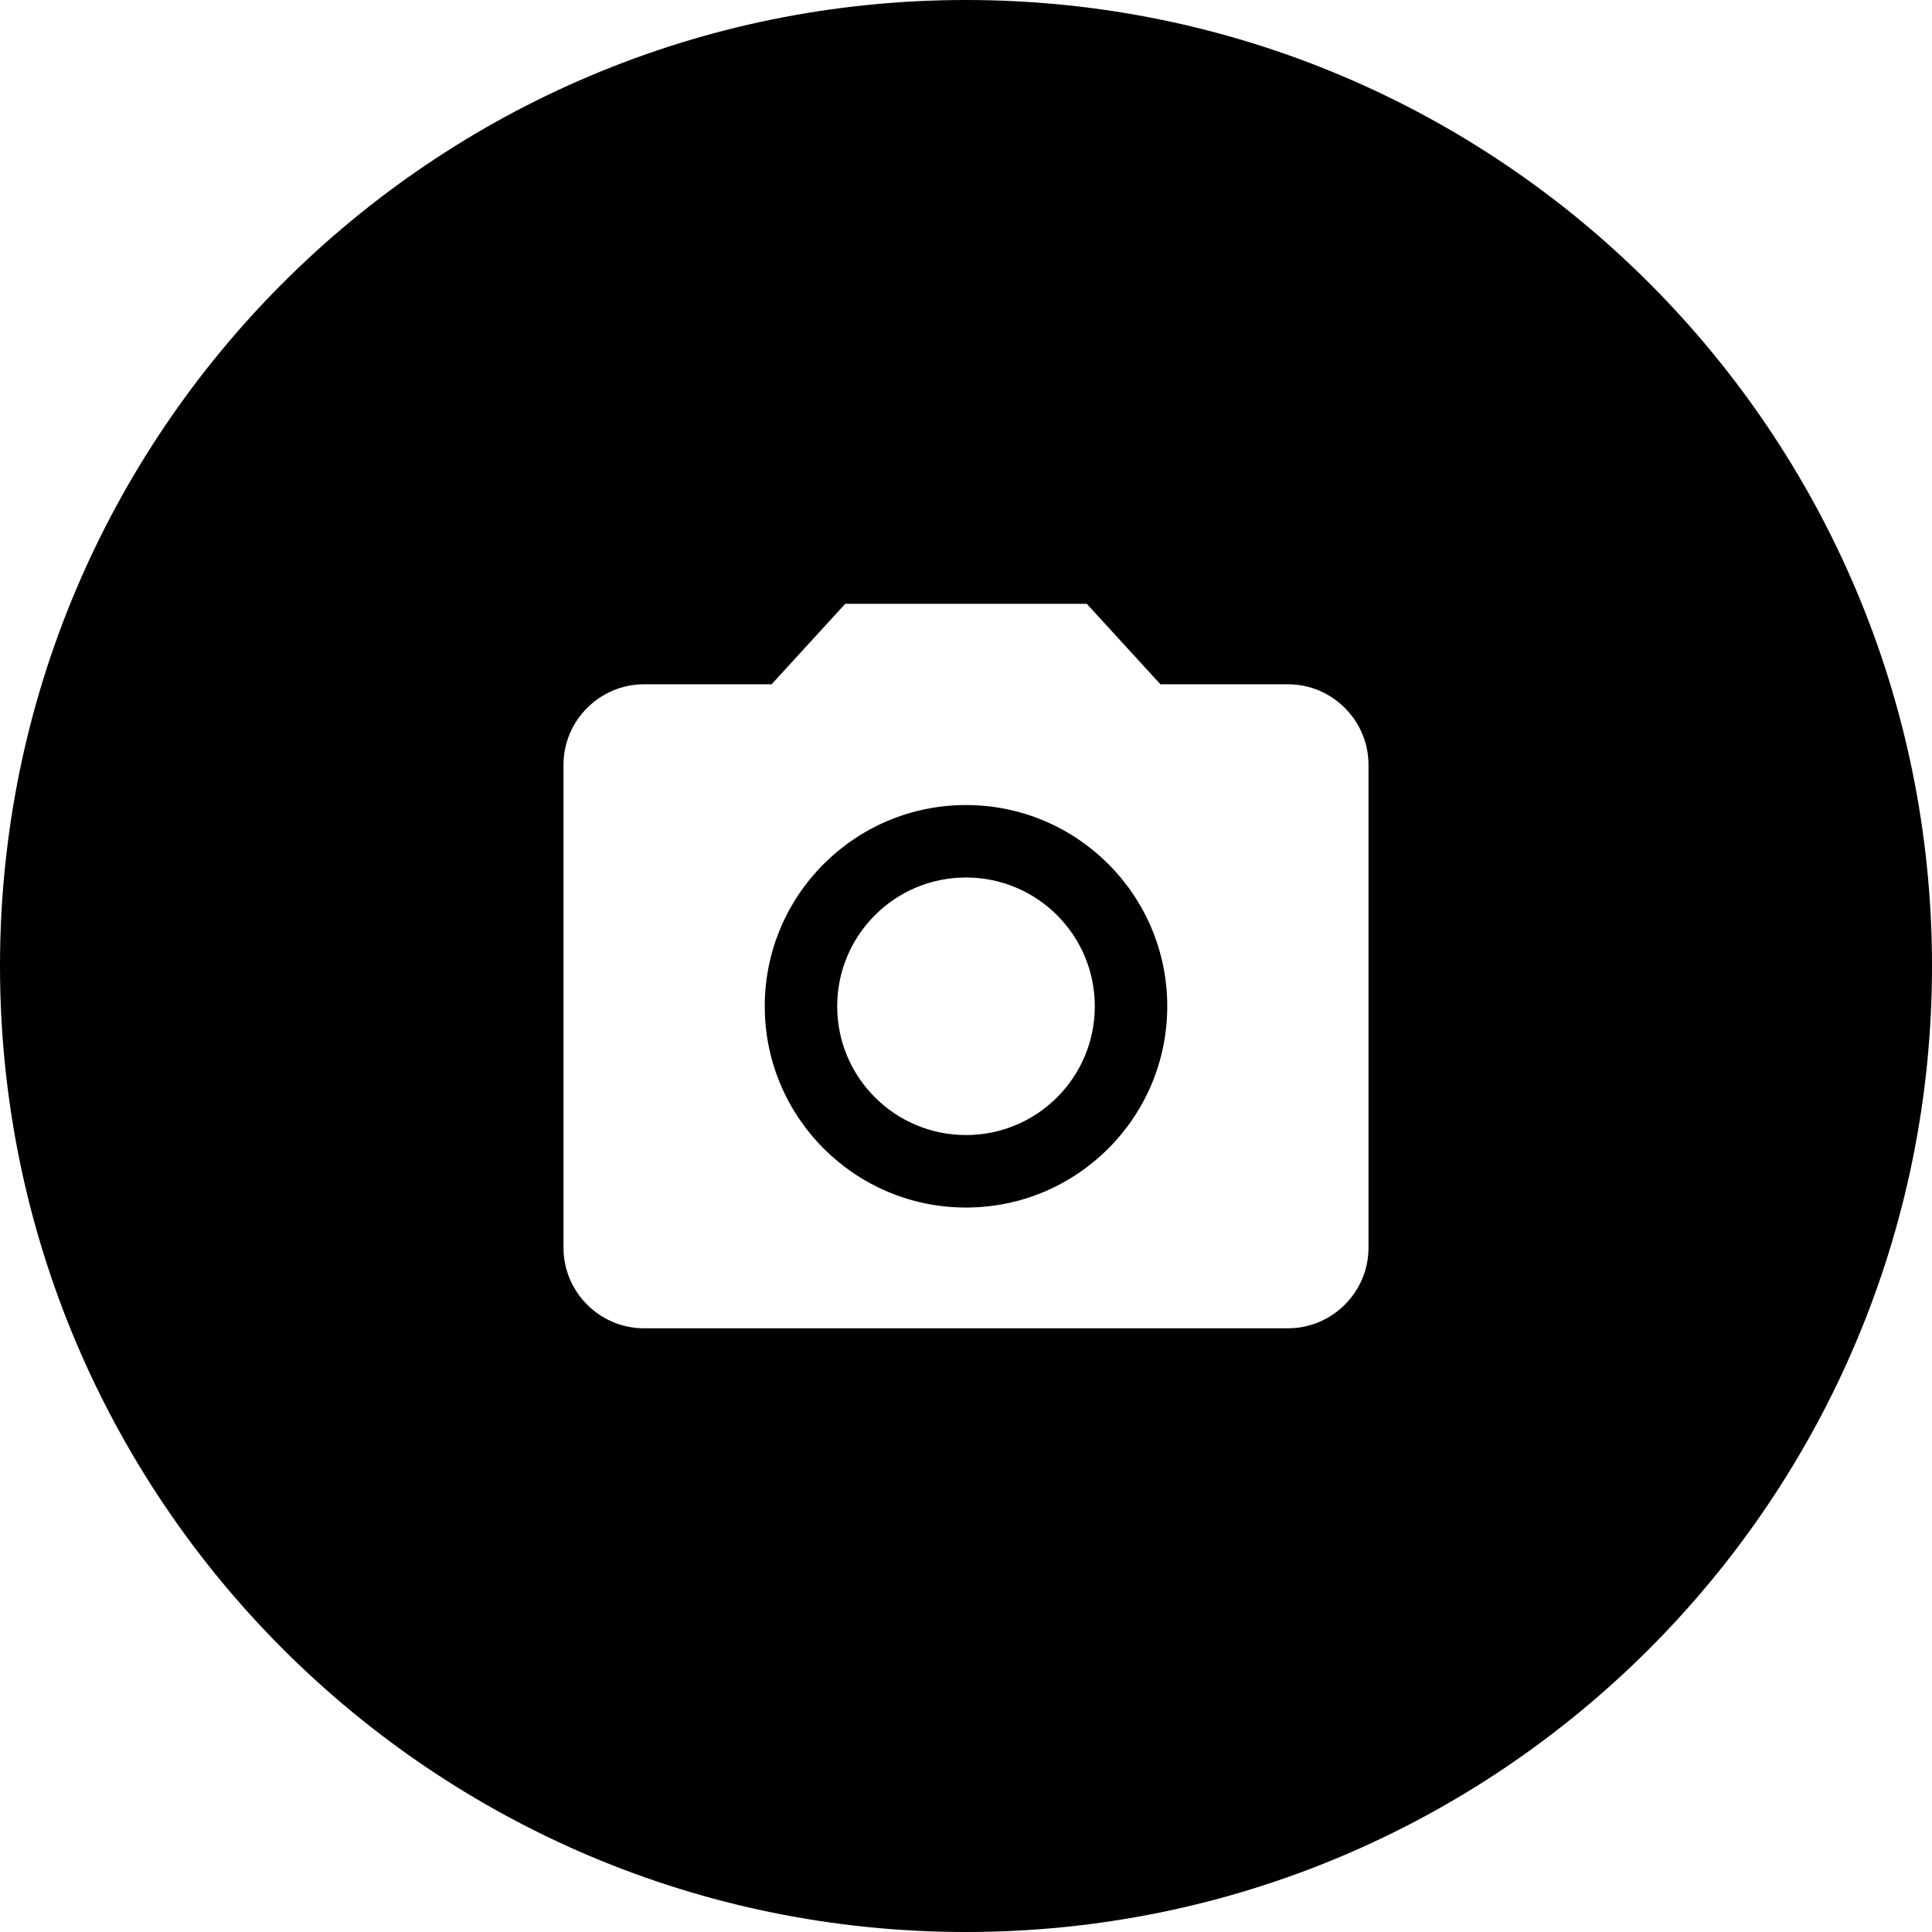
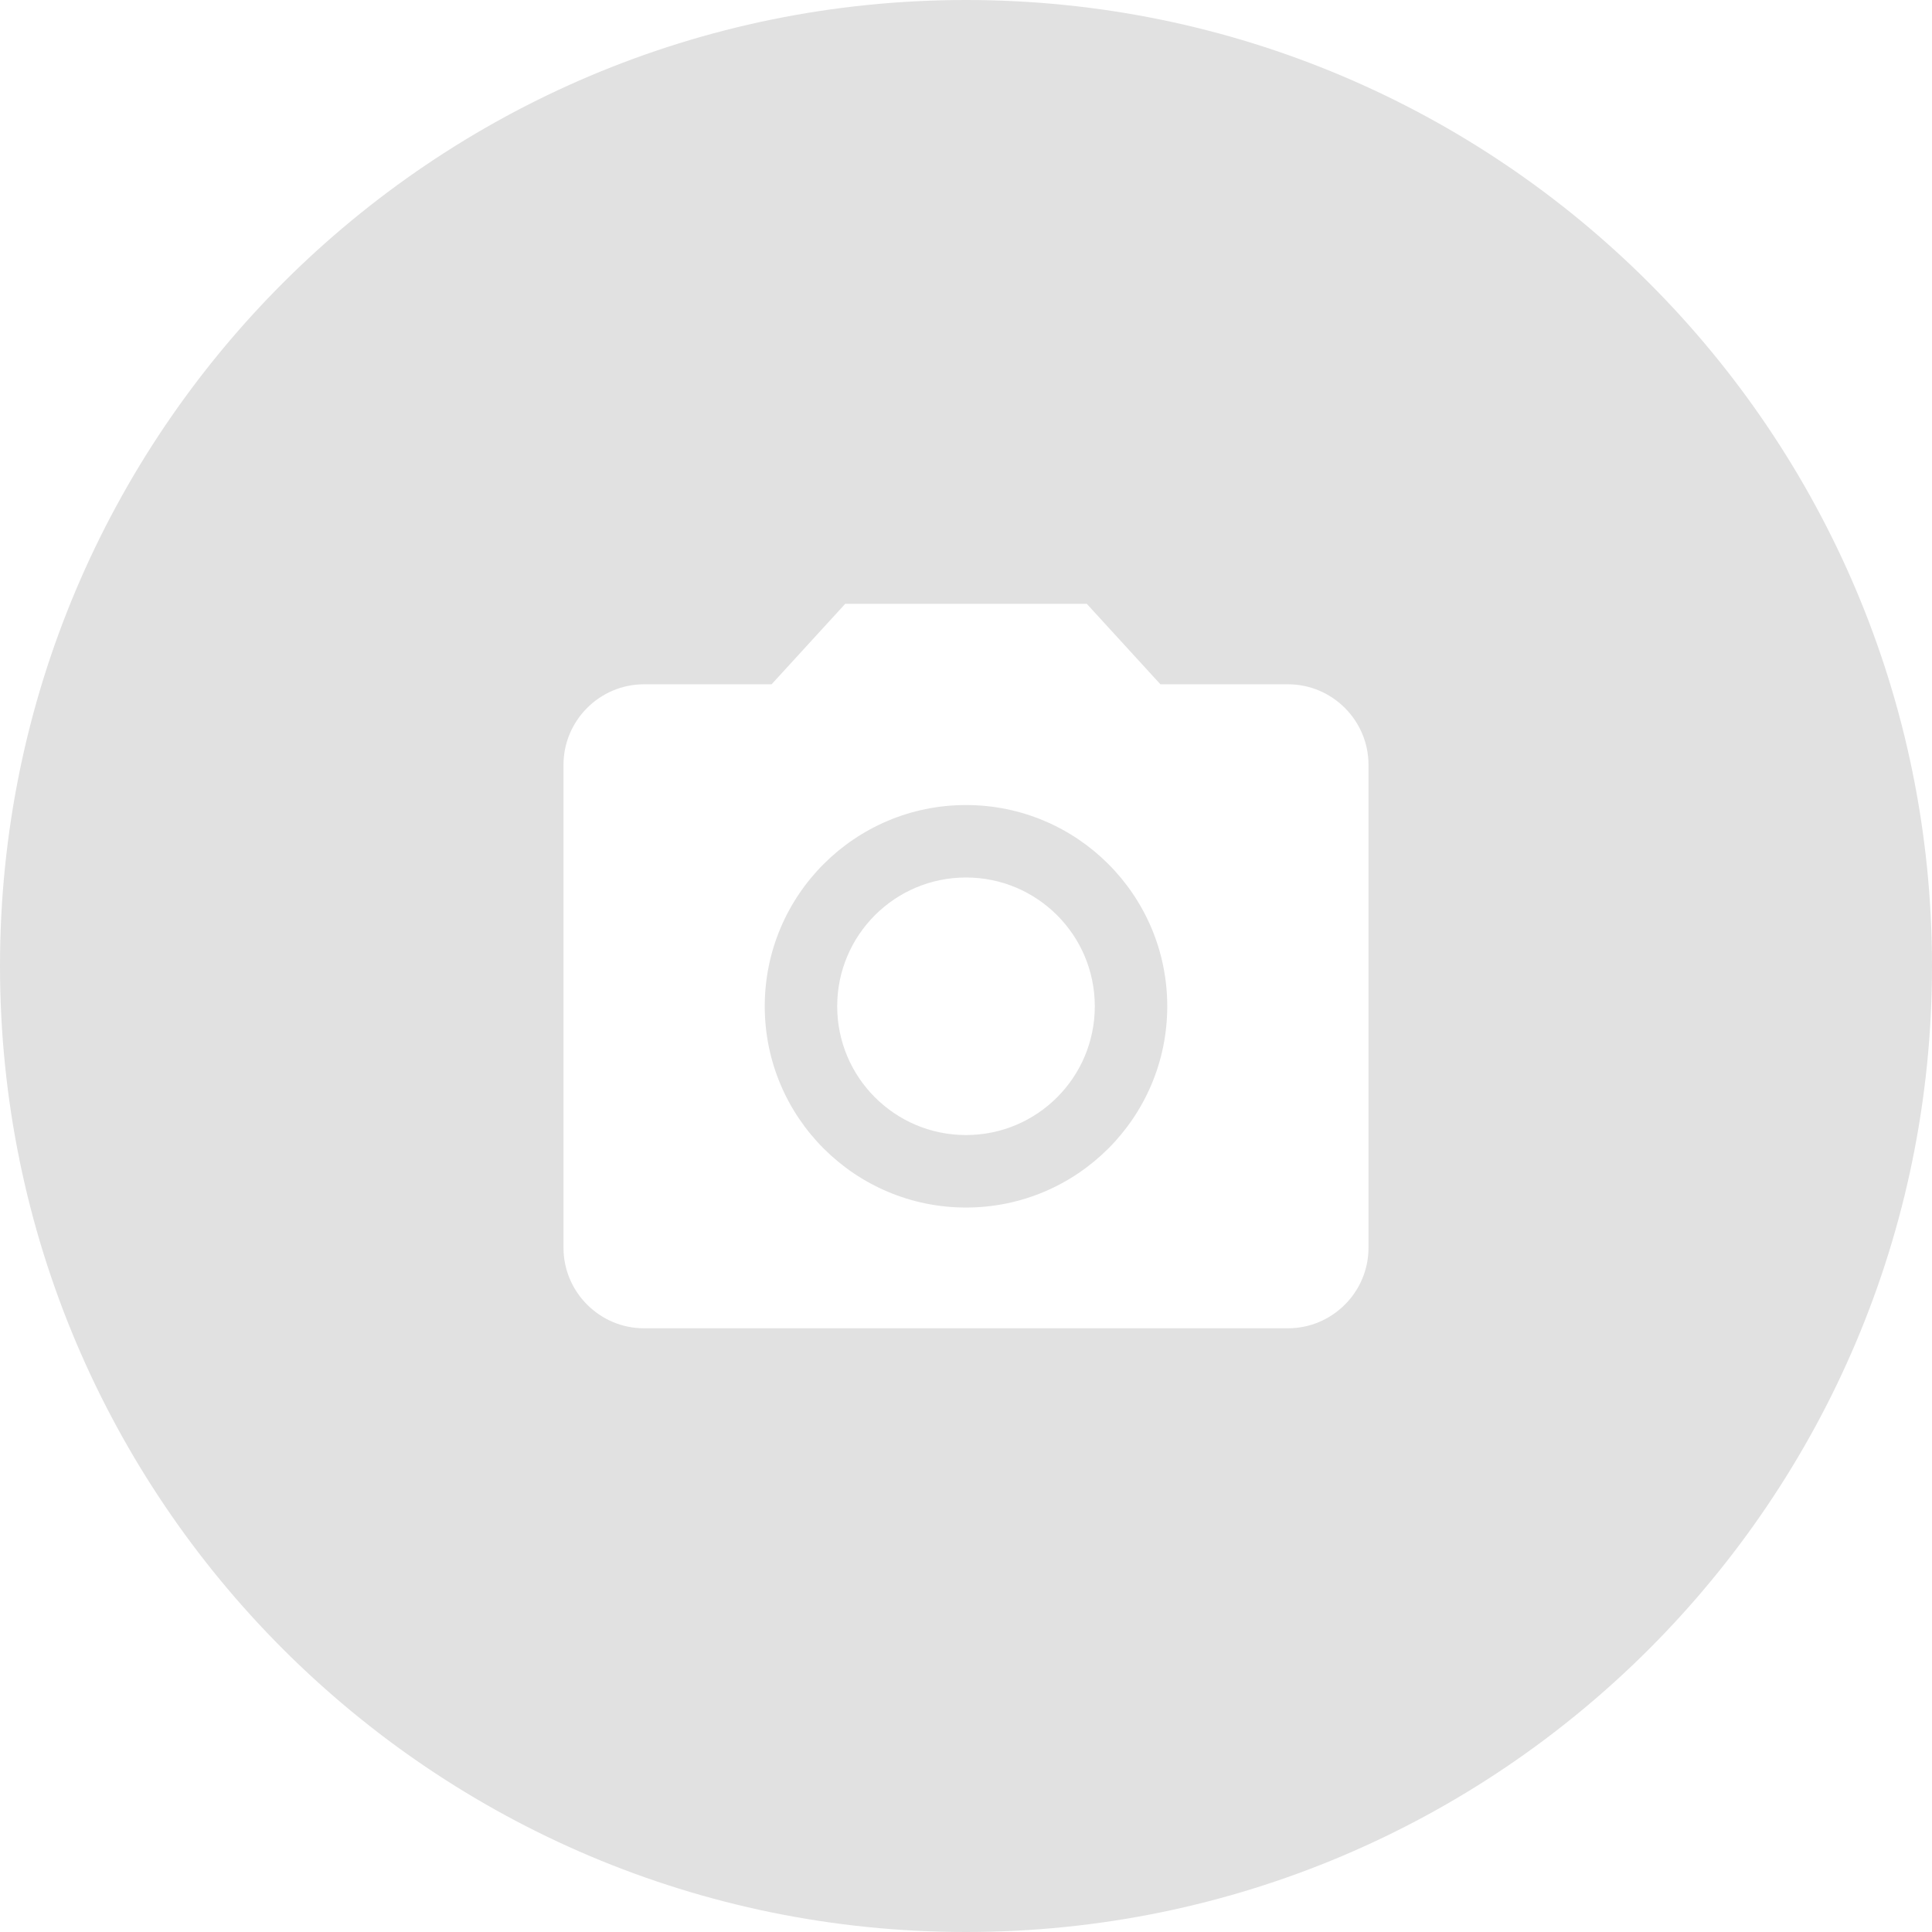
- <svg xmlns="http://www.w3.org/2000/svg" version="1.1" id="Шар_1" x="0px" y="0px" width="48px" height="48px" viewBox="-12 -12.438 48 48" enable-background="new -12 -12.438 48 48" xml:space="preserve">
+ <svg xmlns="http://www.w3.org/2000/svg" version="1.1" fill-opacity="0.12" x="0px" y="0px" width="48px" height="48px" viewBox="-12 -12.438 48 48" enable-background="new -12 -12.438 48 48" xml:space="preserve">
  <g>
    <path d="M12,7.563c-2.76,0-5,2.239-5,5c0,2.76,2.24,5,5,5c2.76,0,5-2.24,5-5C17,9.802,14.76,7.563,12,7.563z M12,15.762   c-1.767,0-3.2-1.433-3.2-3.199c0-1.768,1.433-3.2,3.2-3.2c1.768,0,3.2,1.433,3.2,3.2S13.768,15.762,12,15.762z" />
    <path d="M12-12.438c-13.255,0-24,10.745-24,24c0,13.254,10.745,24,24,24s24-10.746,24-24C36-1.693,25.255-12.438,12-12.438z    M22,18.563c0,1.101-0.9,2-2,2H4c-1.1,0-2-0.899-2-2v-12c0-1.101,0.9-2,2-2h3.17l1.83-2h6l1.83,2H20c1.1,0,2,0.899,2,2V18.563z" />
  </g>
</svg>
